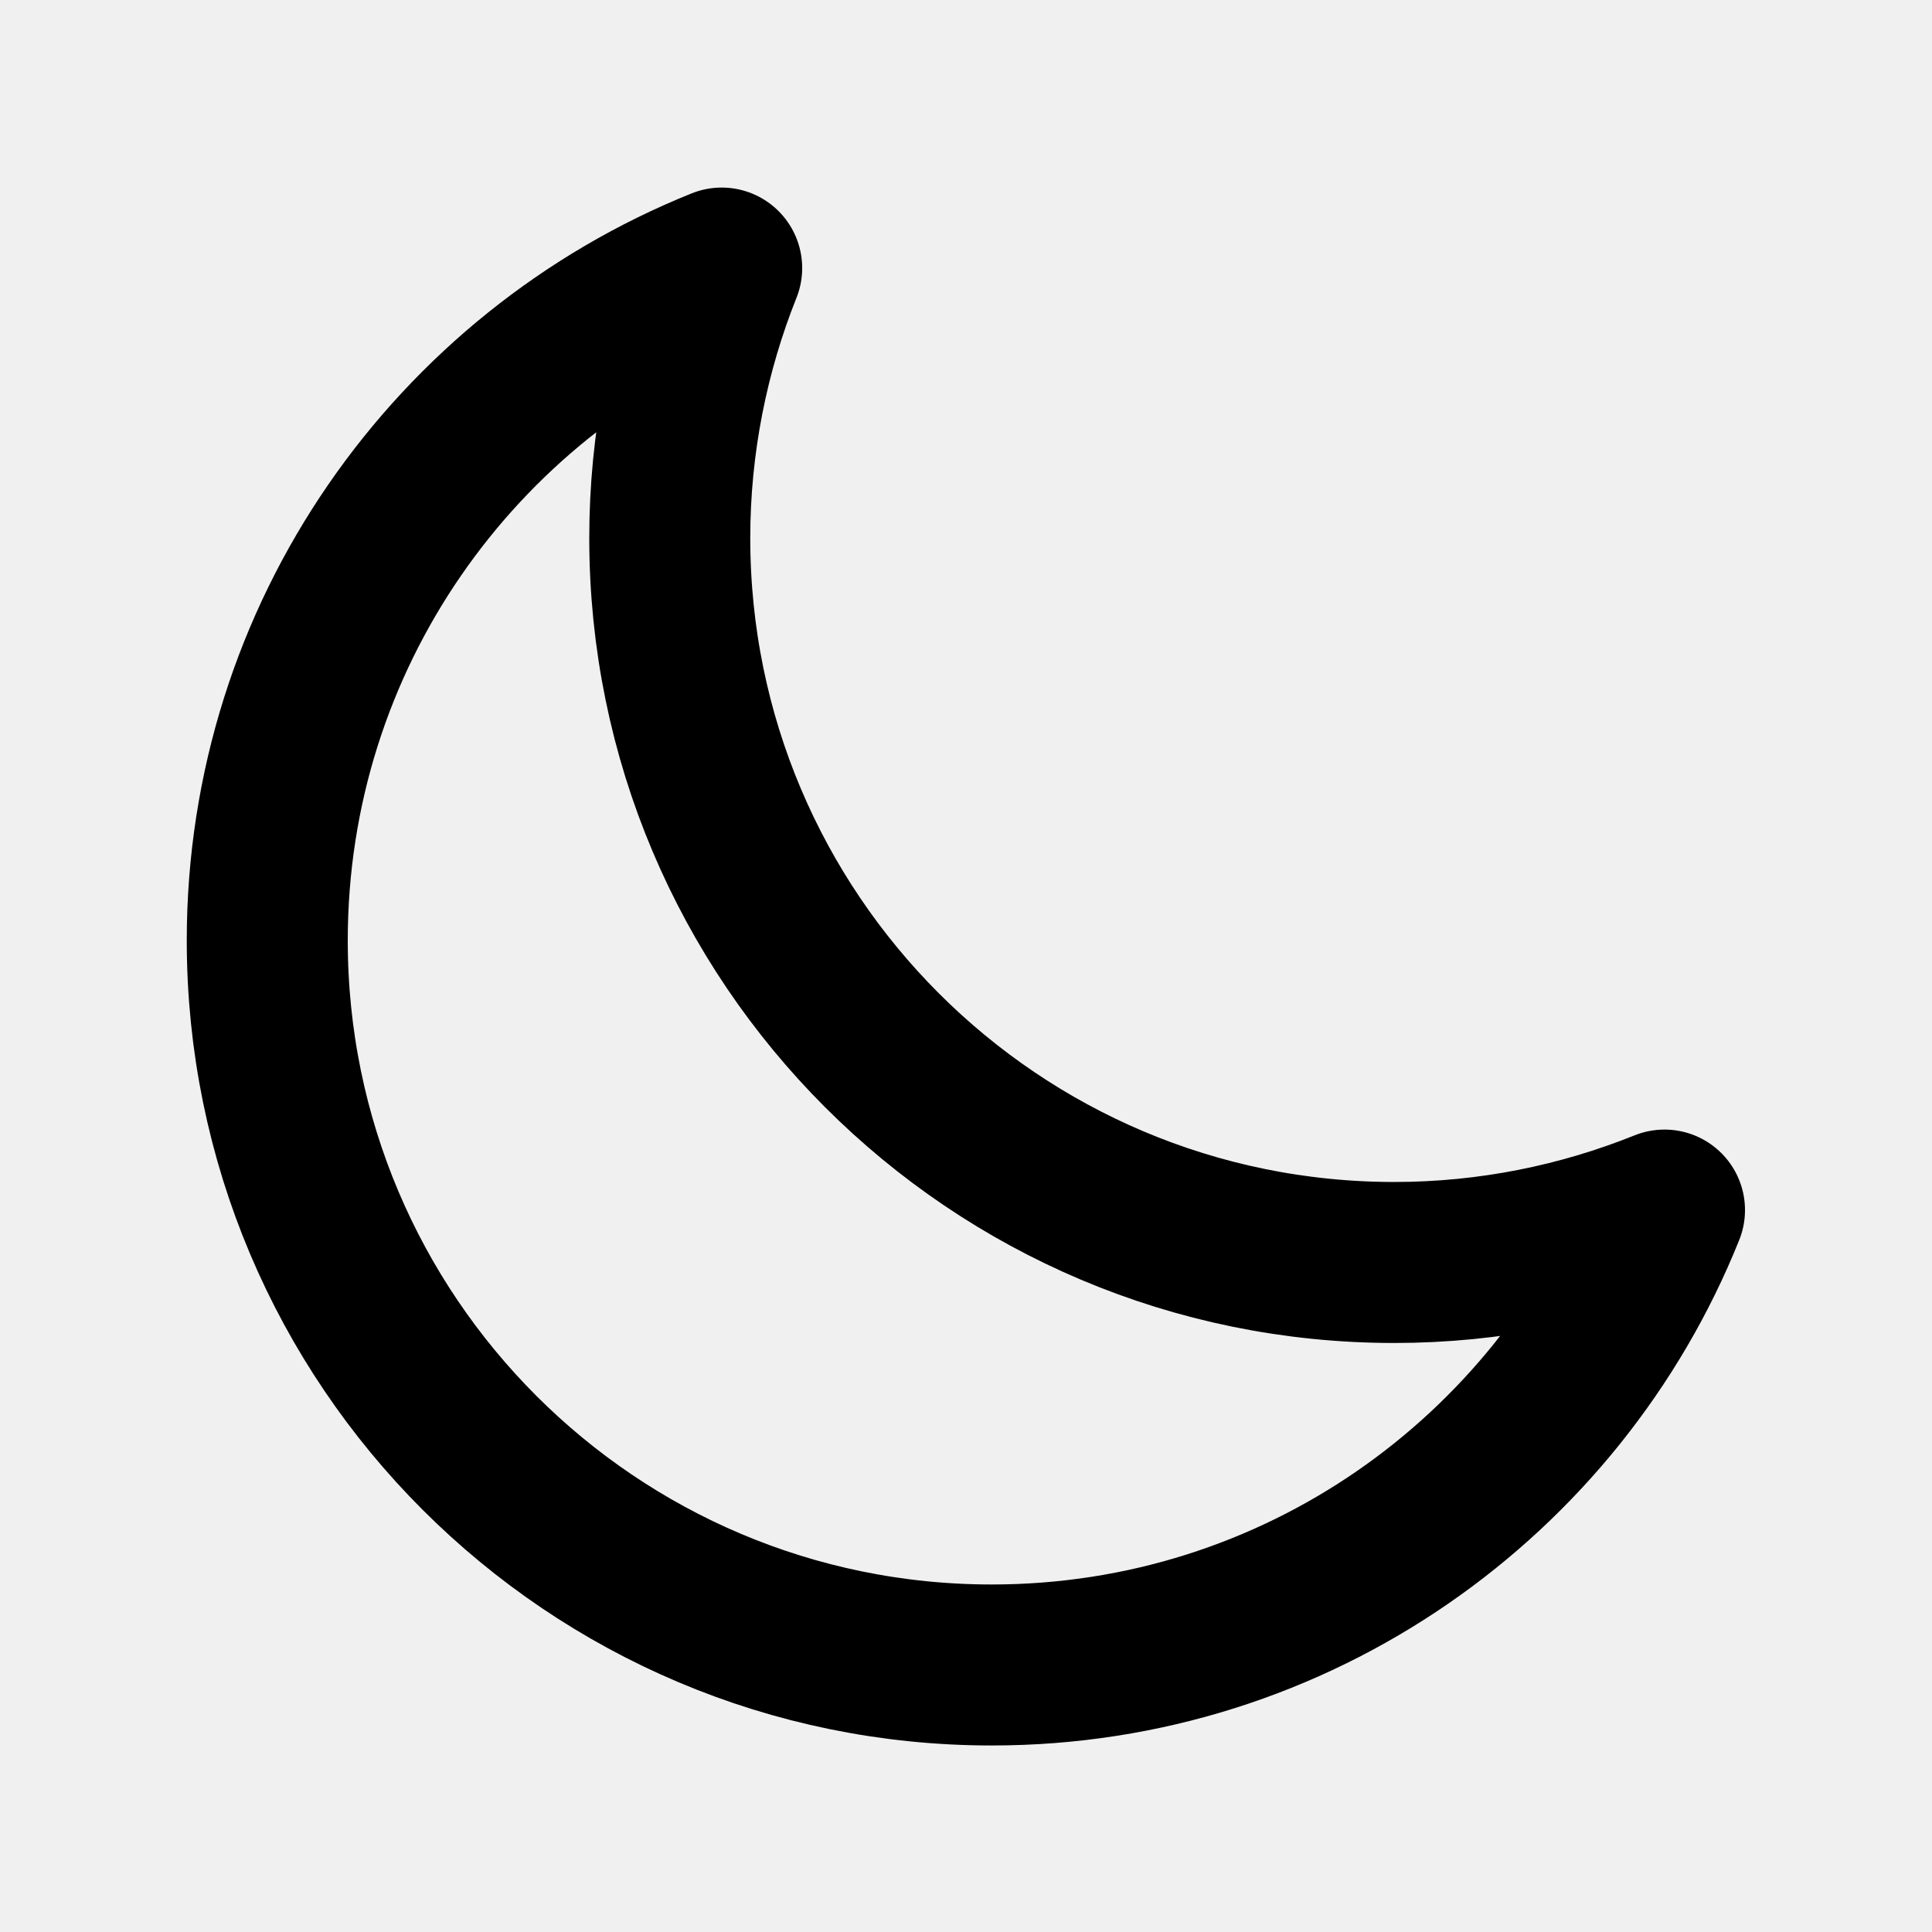
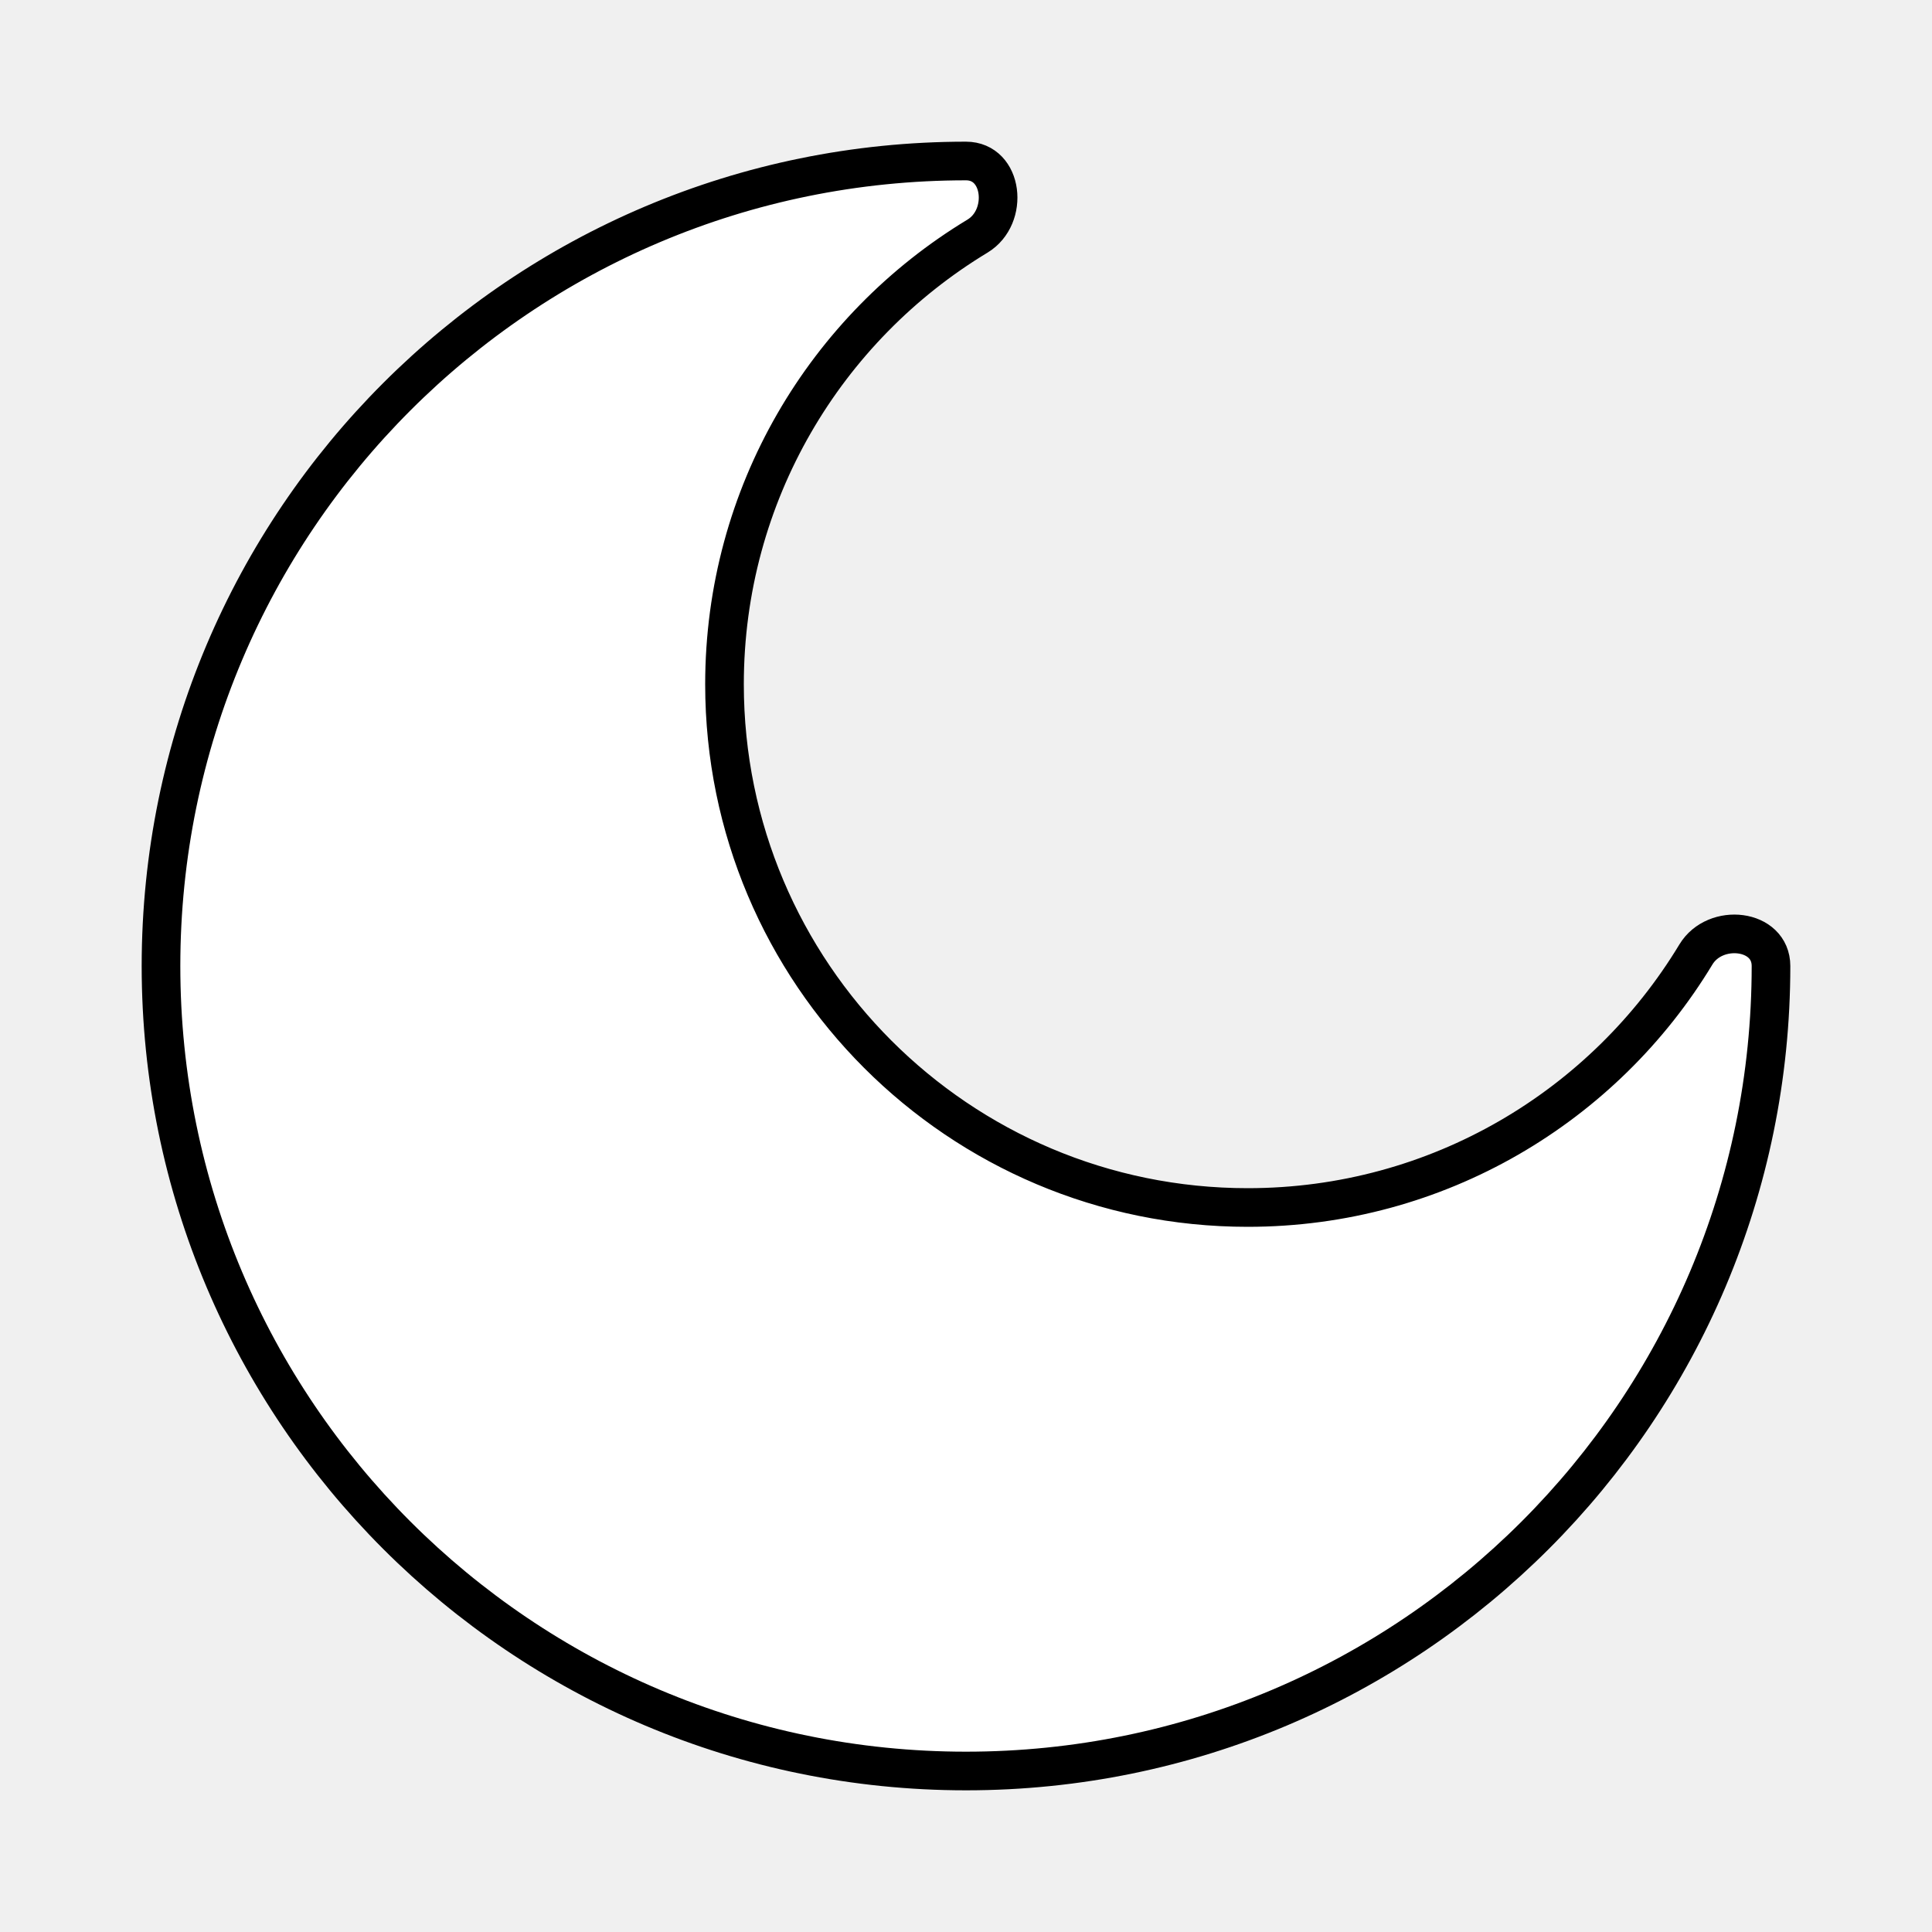
- <svg xmlns="http://www.w3.org/2000/svg" width="800px" height="800px" viewBox="0 0 24 24" fill="none">
-   <path d="M3.32 11.684C3.32 16.654 7.35 20.683 12.32 20.683C16.108 20.683 19.348 18.344 20.677 15.032C19.64 15.449 18.506 15.683 17.32 15.683C12.35 15.683 8.32 11.654 8.32 6.683C8.32 5.503 8.552 4.363 8.965 3.33C5.656 4.66 3.32 7.899 3.32 11.684Z" stroke="#000000" stroke-width="2" stroke-linecap="round" stroke-linejoin="round" />
+ <svg xmlns="http://www.w3.org/2000/svg" width="800px" height="800px" viewBox="0 0 24 24" fill="none" transform="rotate(0)" stroke="#000000" stroke-width="0.48">
+   <g id="SVGRepo_bgCarrier" stroke-width="0" />
+   <g id="SVGRepo_tracerCarrier" stroke-linecap="round" stroke-linejoin="round" />
+   <g id="SVGRepo_iconCarrier">
+     <path d="M12 22C17.523 22 22 17.523 22 12C22 11.537 21.306 11.461 21.067 11.857C19.929 13.741 17.861 15 15.5 15C11.91 15 9 12.09 9 8.5C9 6.138 10.259 4.071 12.143 2.933C12.539 2.693 12.463 2 12 2C6.477 2 2 6.477 2 12C2 17.523 6.477 22 12 22Z" fill="#fff" />
+   </g>
</svg>
